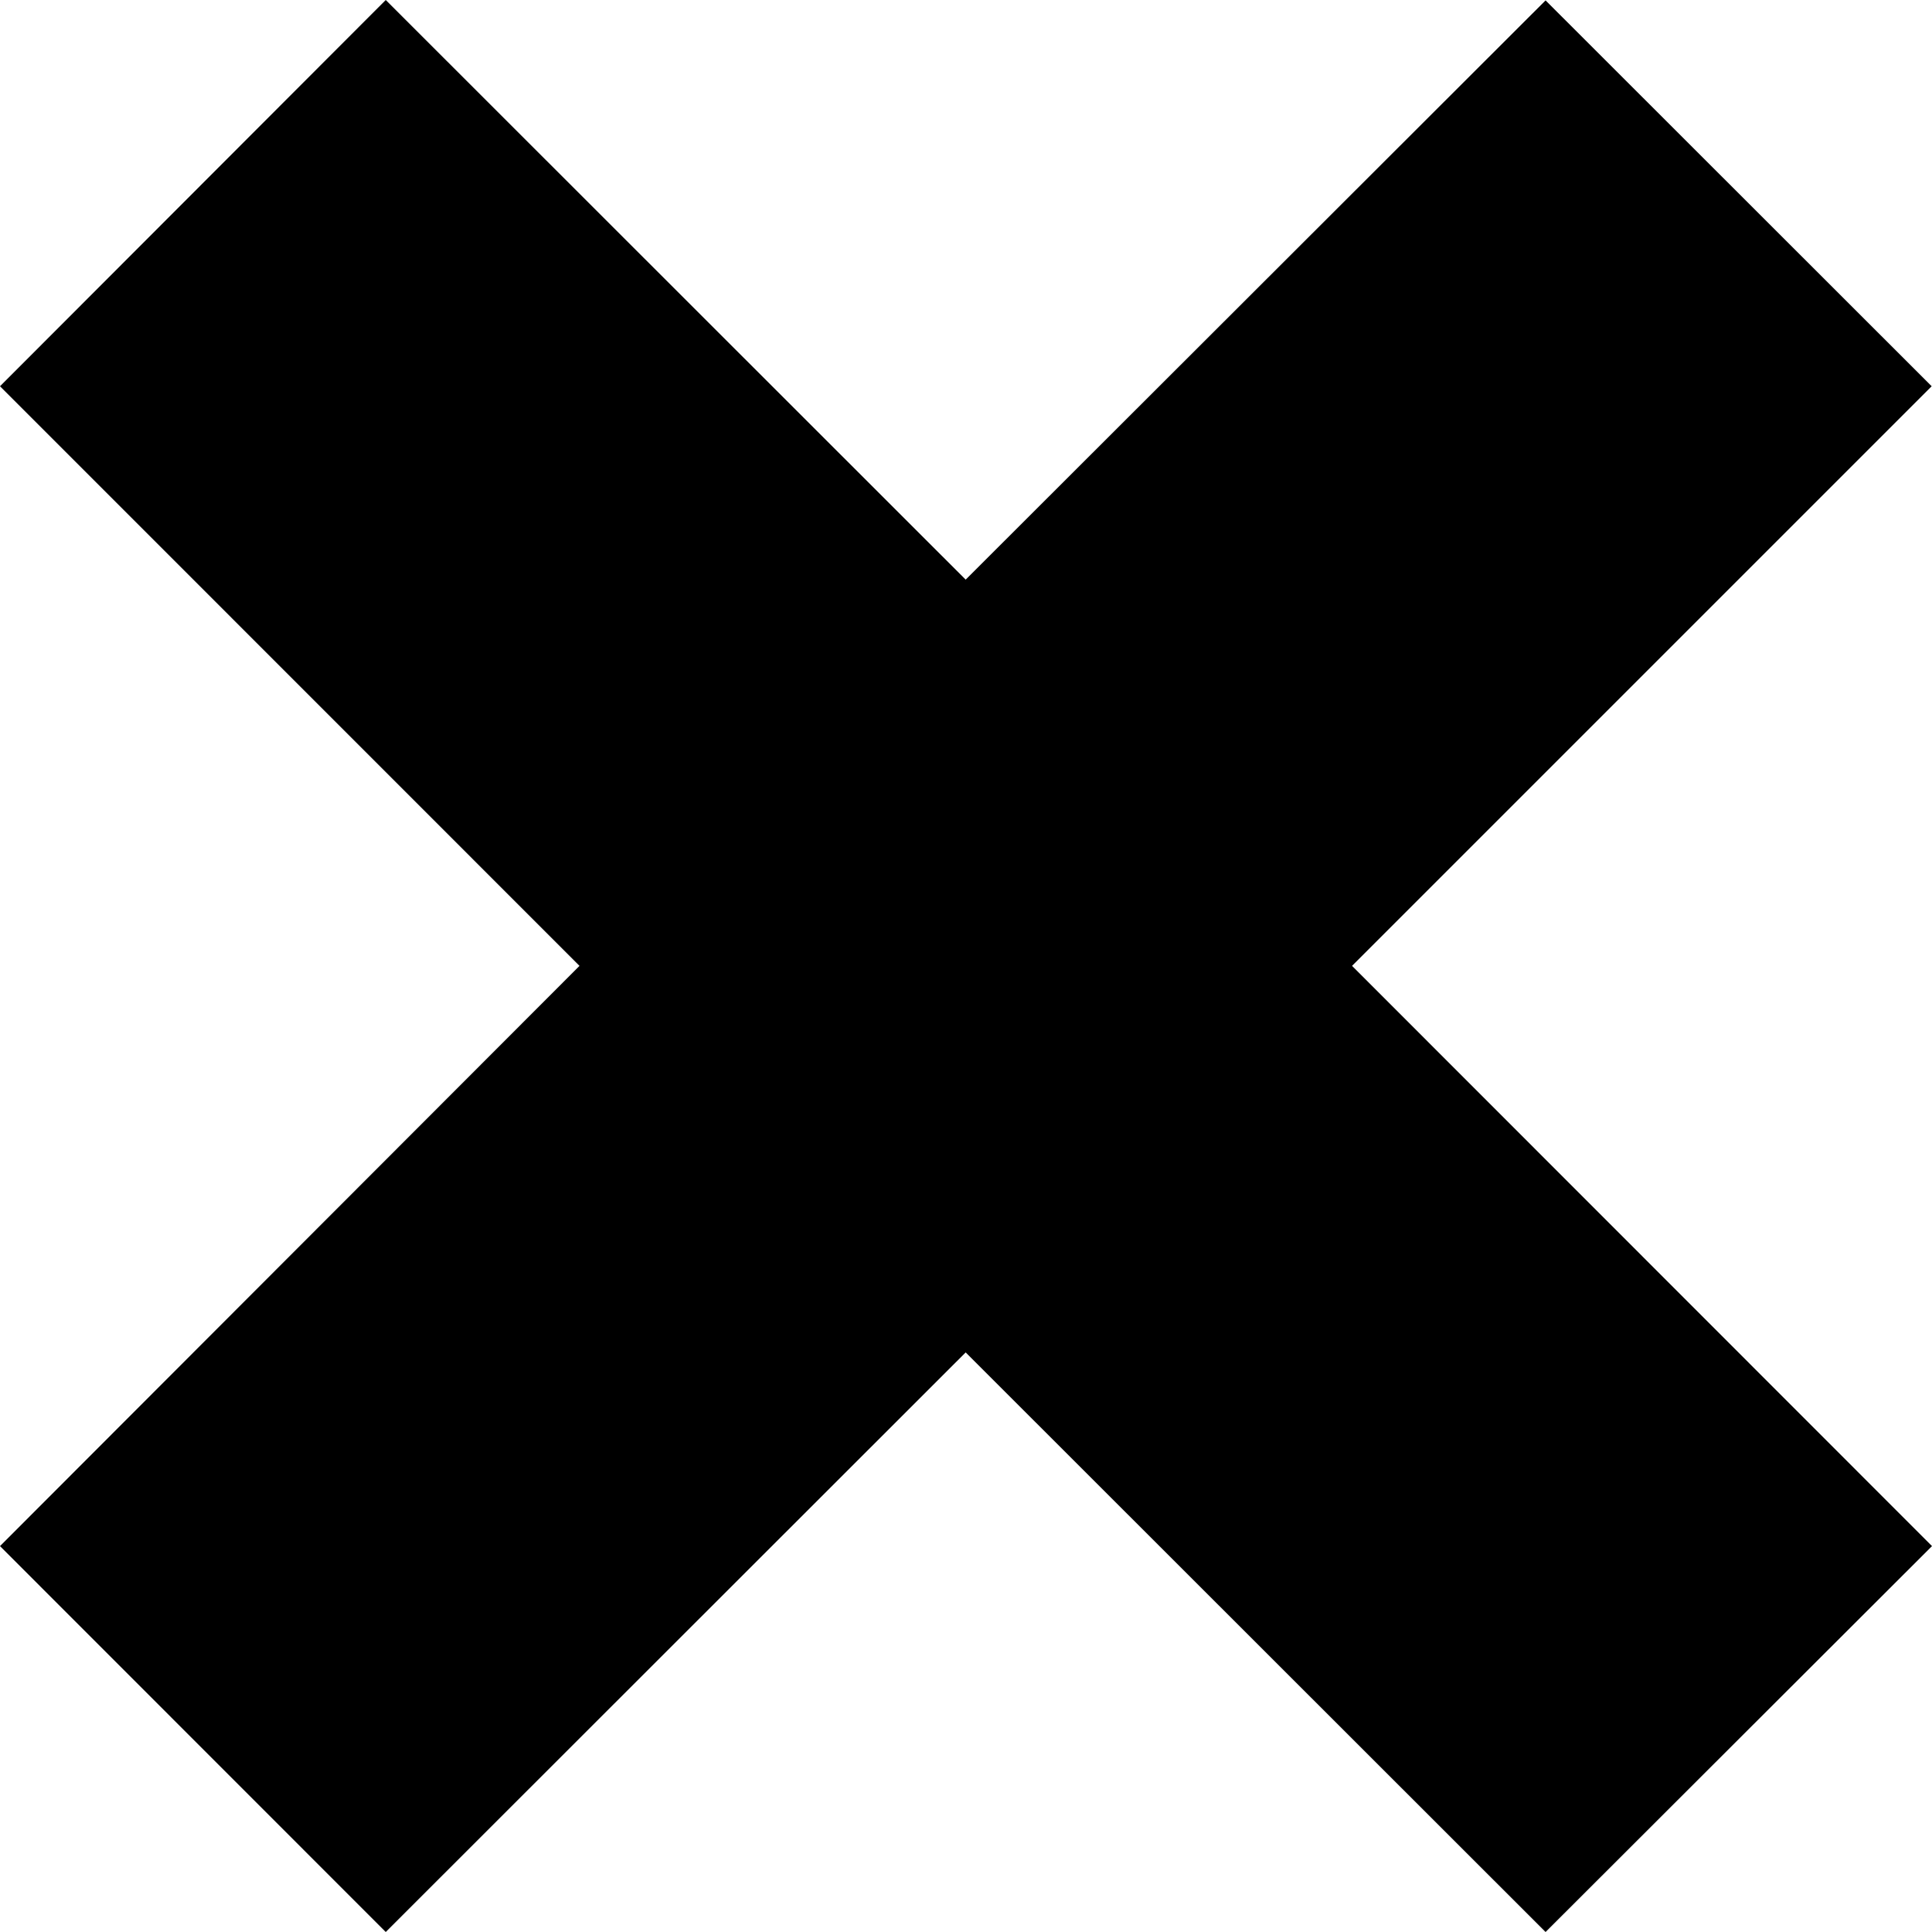
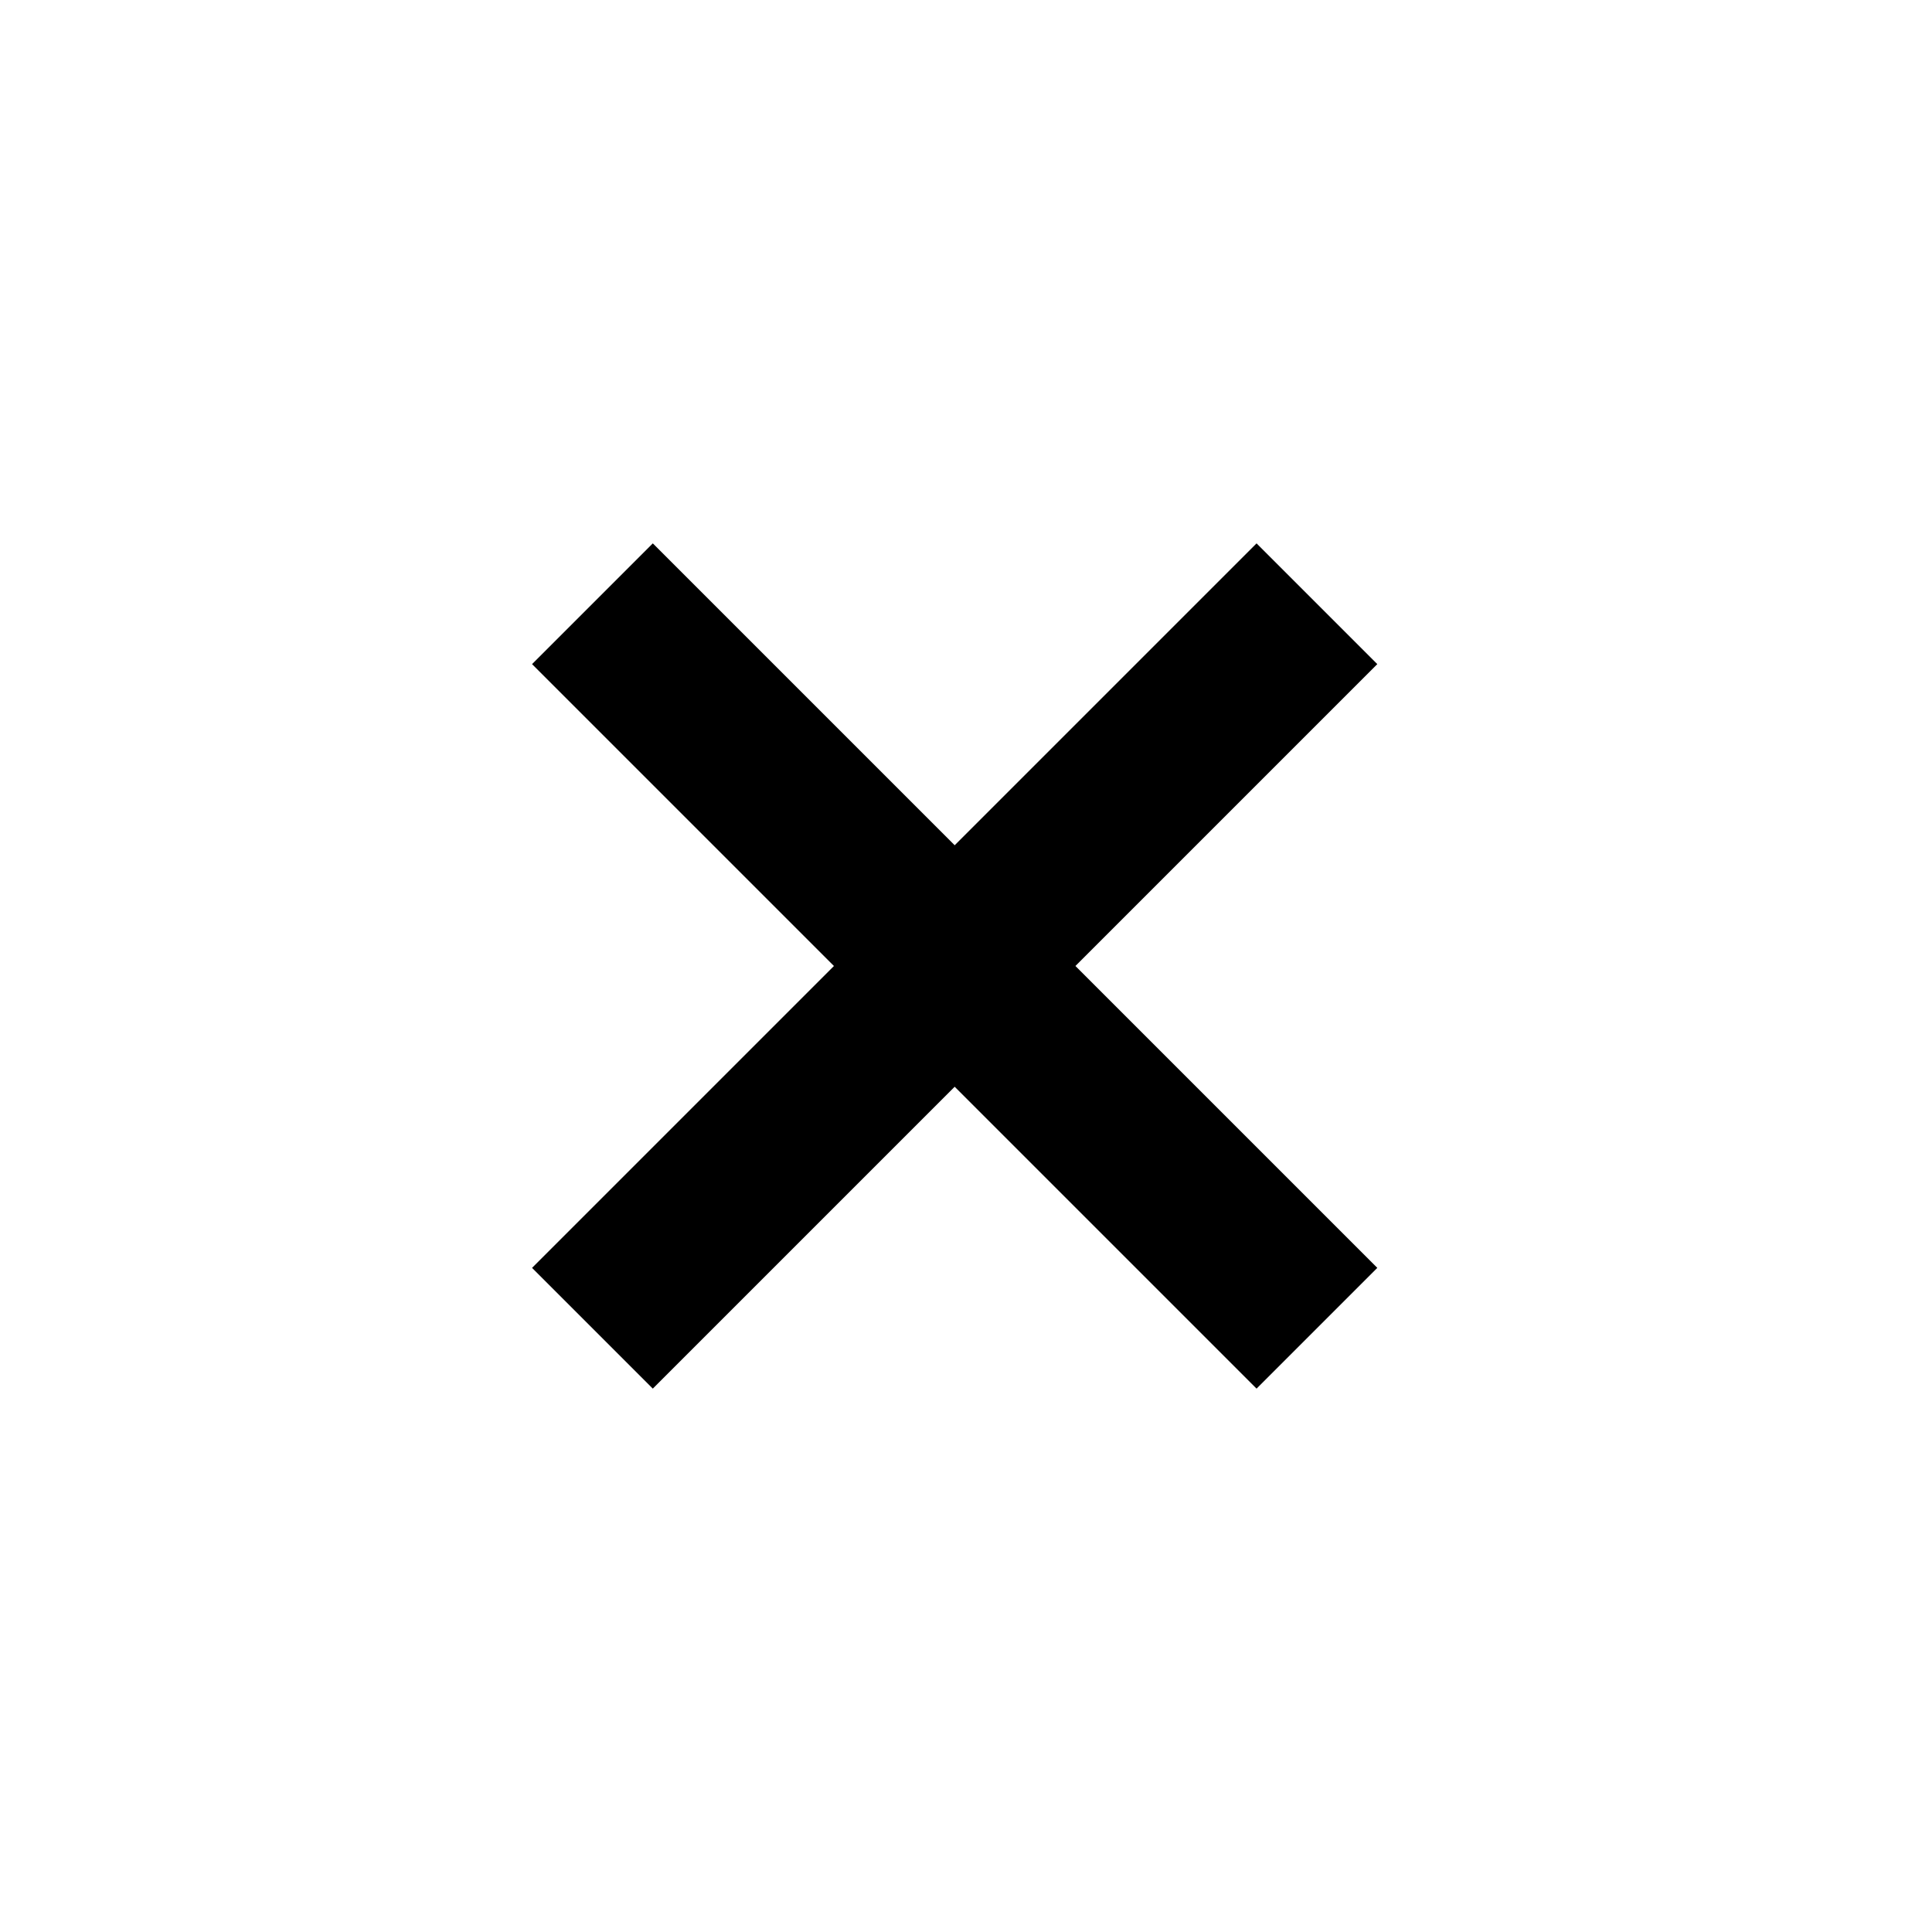
- <svg xmlns="http://www.w3.org/2000/svg" width="77" height="77">
-   <path d="M77 61.62L53.886 38.495l23.101-23.101L61.599.016 38.487 23.101 15.374 0 0 15.394l23.096 23.101L0 61.62 15.374 77l23.113-23.099L61.599 77z" fill="" />
+ <svg xmlns="http://www.w3.org/2000/svg" width="1024" height="1024" viewBox="0 0 1024 1024">
+   <path d="M282 672l64 64 160-160 160 160 64-64-160-160 160-160-64-64-160 160-160-160-64 64 160 160z" />
</svg>
